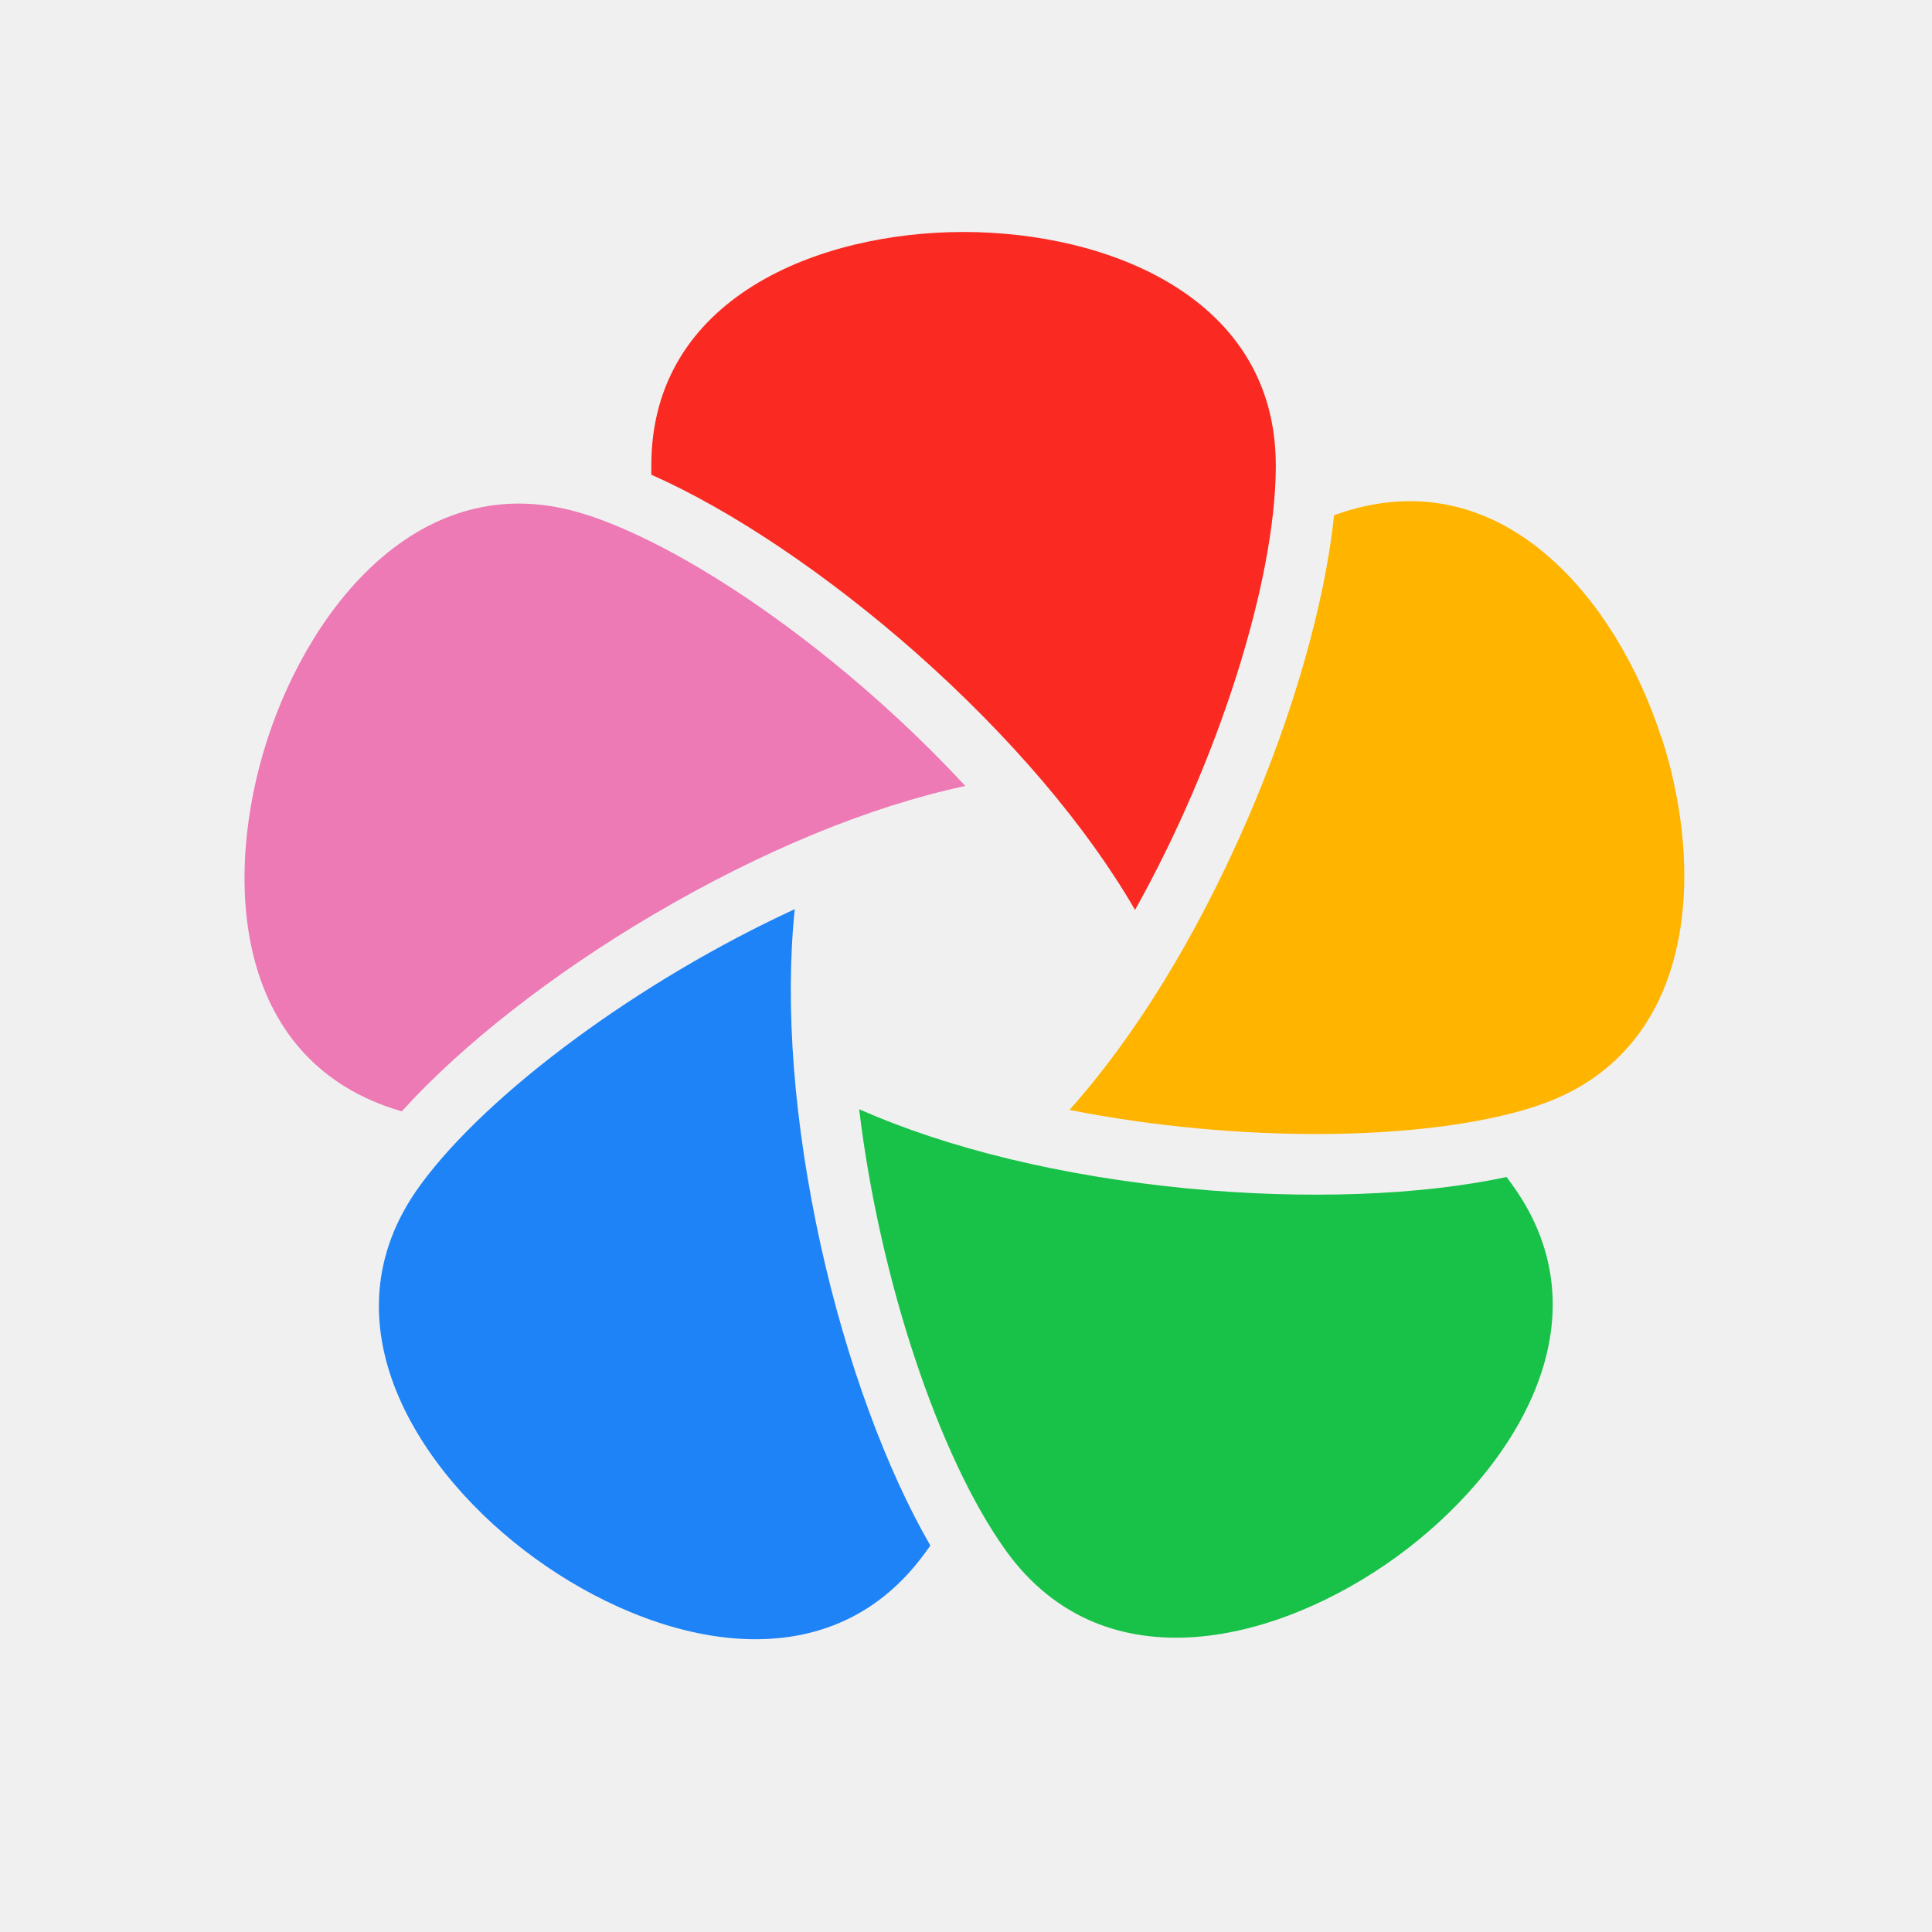
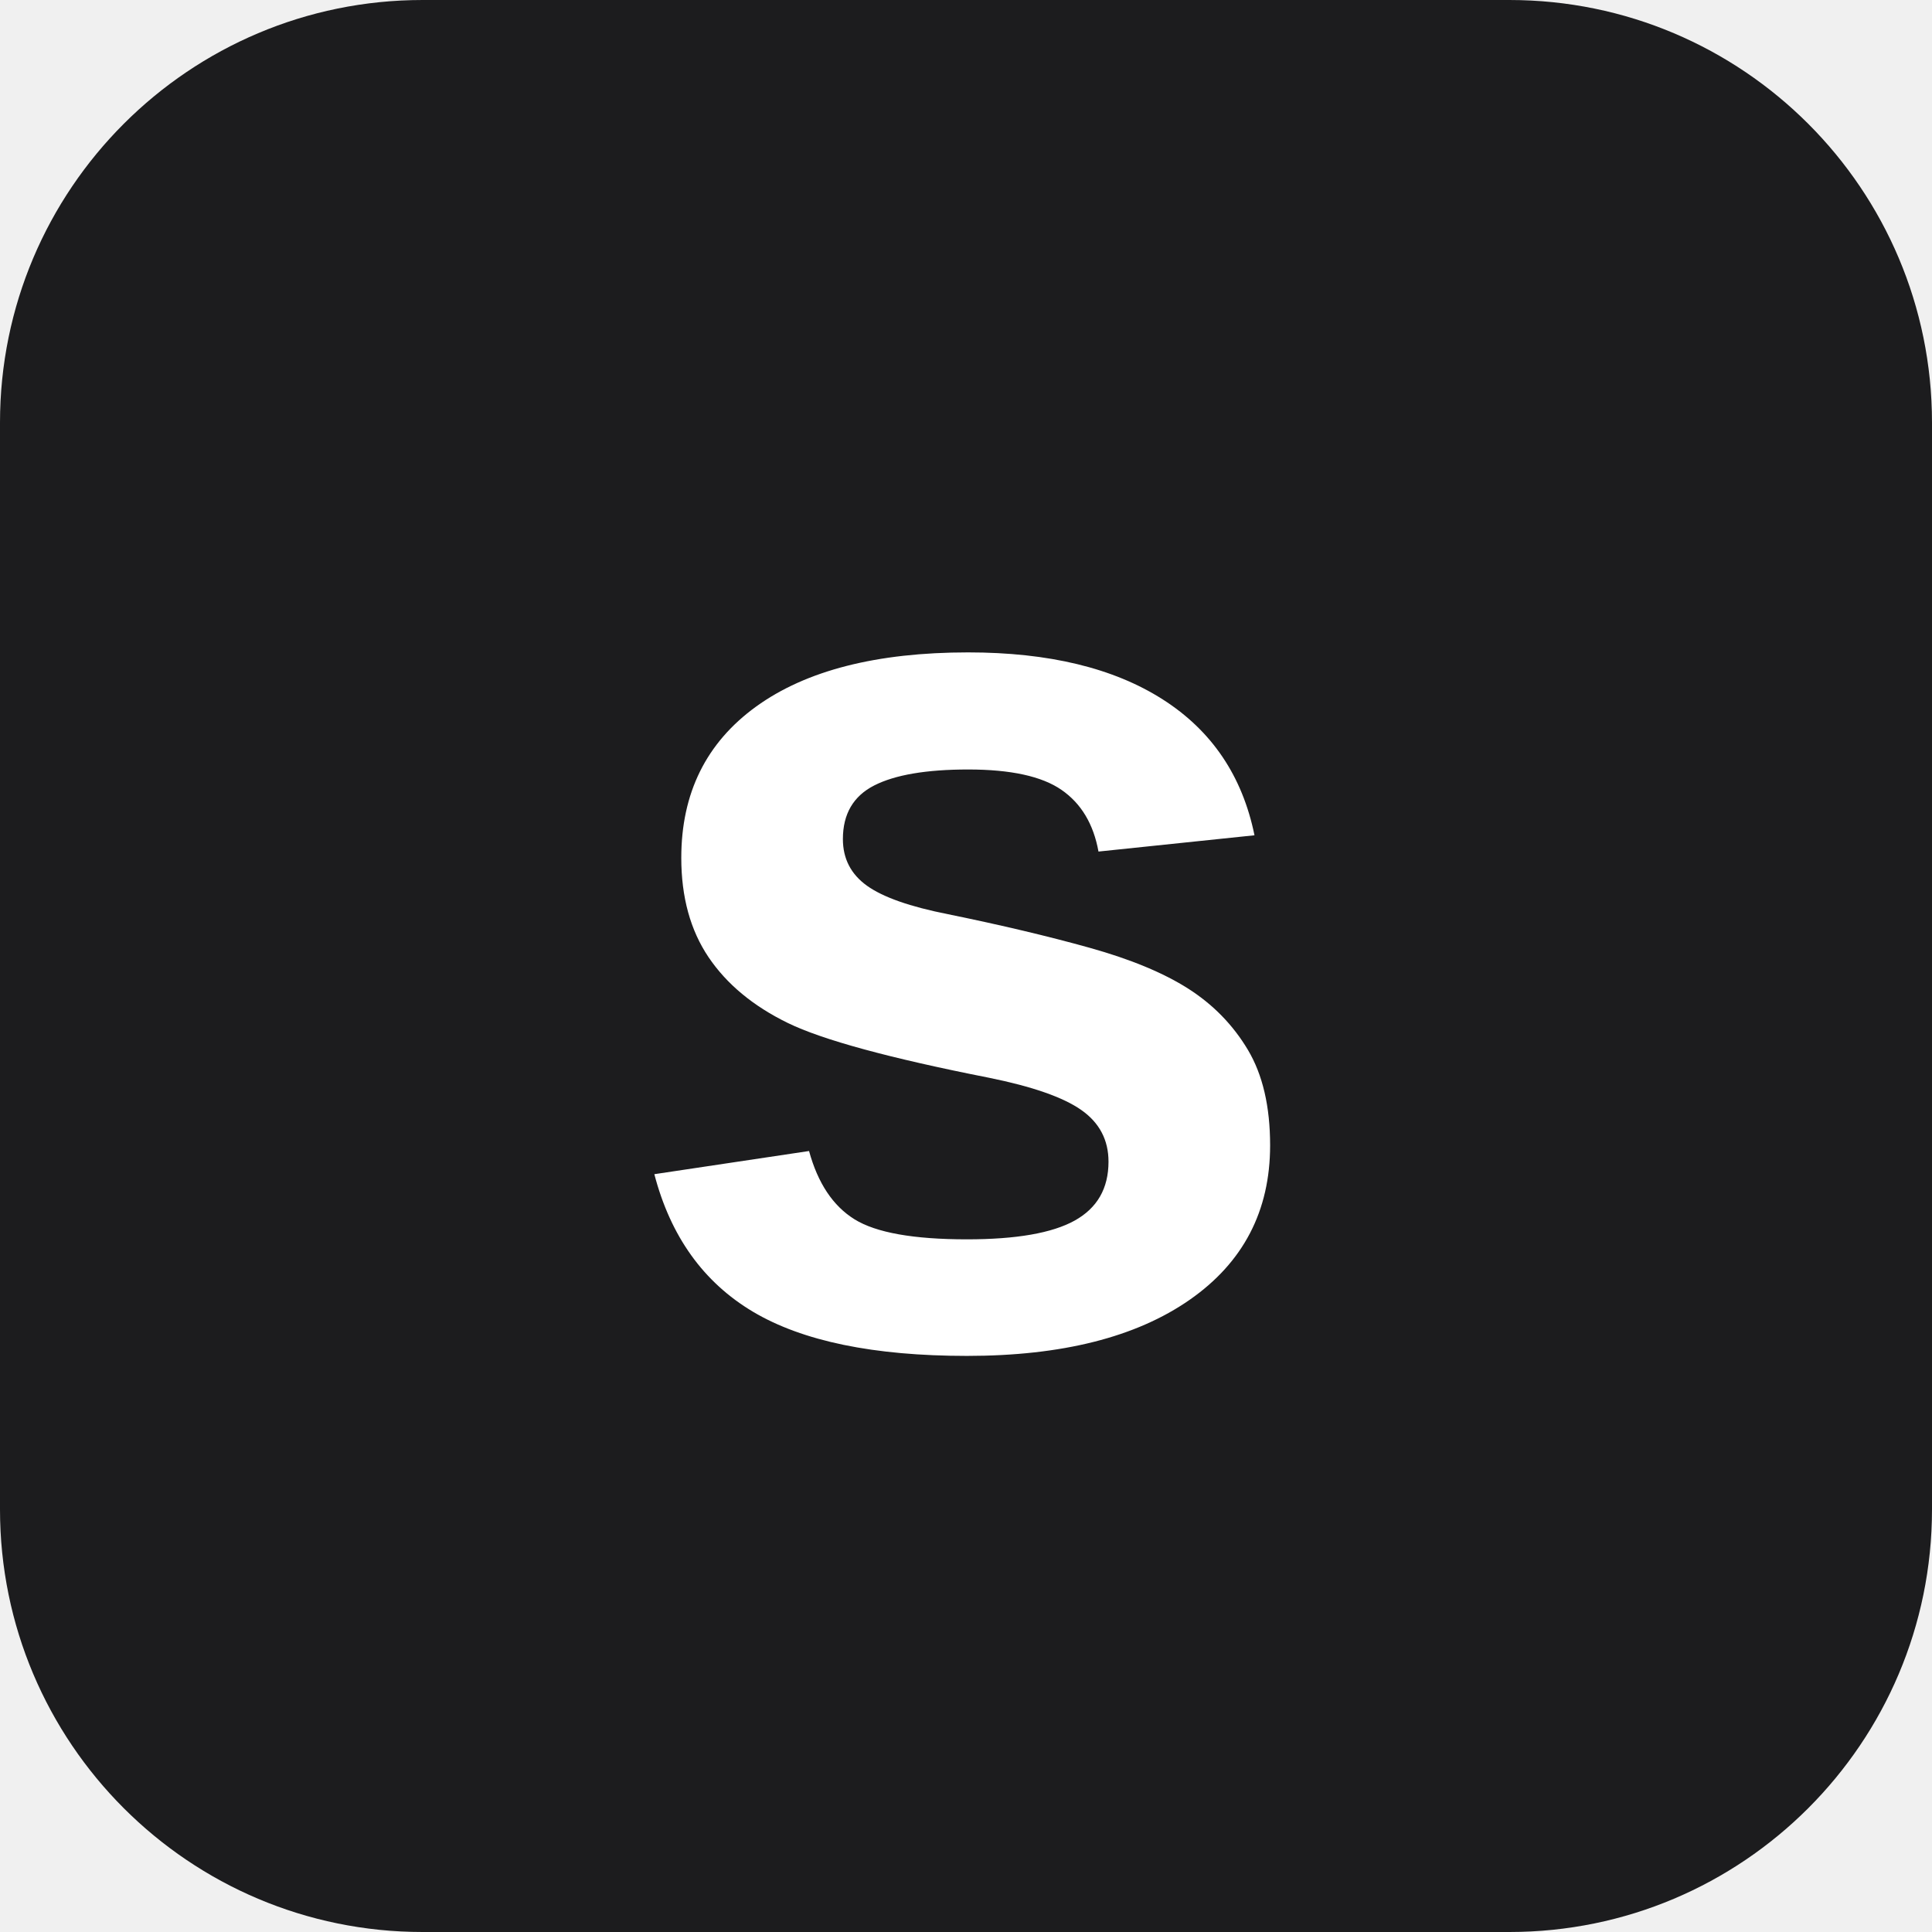
- <svg xmlns="http://www.w3.org/2000/svg" xml:space="preserve" viewBox="0 0 792 792">
-   <path fill="#fa2921" d="M375.5 267.6c38.6 34.2 69.8 70.9 89.8 105.4 34.4-61.5 57.4-134.7 57.7-181.2v-1c0-68.9-68.8-95.7-128-95.7s-128 26.8-128 95.7v3.8c33 14.6 72.1 40.9 108.5 73" />
-   <path fill="#ed79b5" d="M164.7 455.6c24.2-26.8 61.2-56 103-80.6 44.5-26.2 89-44.5 128-52.8-47.9-51.8-110.3-96.3-154.6-111l-.8-.2c-65.6-21.3-112.4 35.8-130.7 92.1-18.3 56.4-14 130 51.6 151.4z" />
-   <path fill="#ffb400" d="M681 302.2c-18.2-56.3-65-113.5-130.6-92.2l-3.5 1.2c-3.8 36-16.6 81.3-36 125.8-20.6 47.3-45.8 88.2-72.5 118 69.2 13.7 145.9 13 190.3-1.2q.5 0 .8-.3c65.6-21.3 69.9-95 51.6-151.3" />
-   <path fill="#1e83f7" d="M336.5 510.7c-11.1-50.4-14.8-98.4-10.7-138-64 29.5-125.6 75.2-153.2 112.7l-.5.7c-40.6 55.8-.7 118 47.2 152.7 48 34.9 119.4 53.6 159.9-2.2l2.2-3c-18.1-31.3-34.4-75.5-44.9-122.9" />
-   <path fill="#18c249" d="M617.6 482.5c-35.4 7.6-82.4 9.3-130.7 4.7-51.4-5-98.2-16.3-134.7-32.5 8.4 70 32.8 142.7 59.9 180.6l.5.7c40.5 55.8 112 37 159.9 2.2s87.8-96.9 47.3-152.7z" />
+ <svg xmlns="http://www.w3.org/2000/svg" viewBox="0 0 512 512">
+   <rect width="512" height="512" rx="112" fill="#1c1c1e" />
+   <text x="256" y="356" font-family="-apple-system, 'SF Pro Rounded', 'Helvetica Neue', Arial, sans-serif" font-size="340" font-weight="800" text-anchor="middle" fill="#ffffff">s</text>
</svg>
